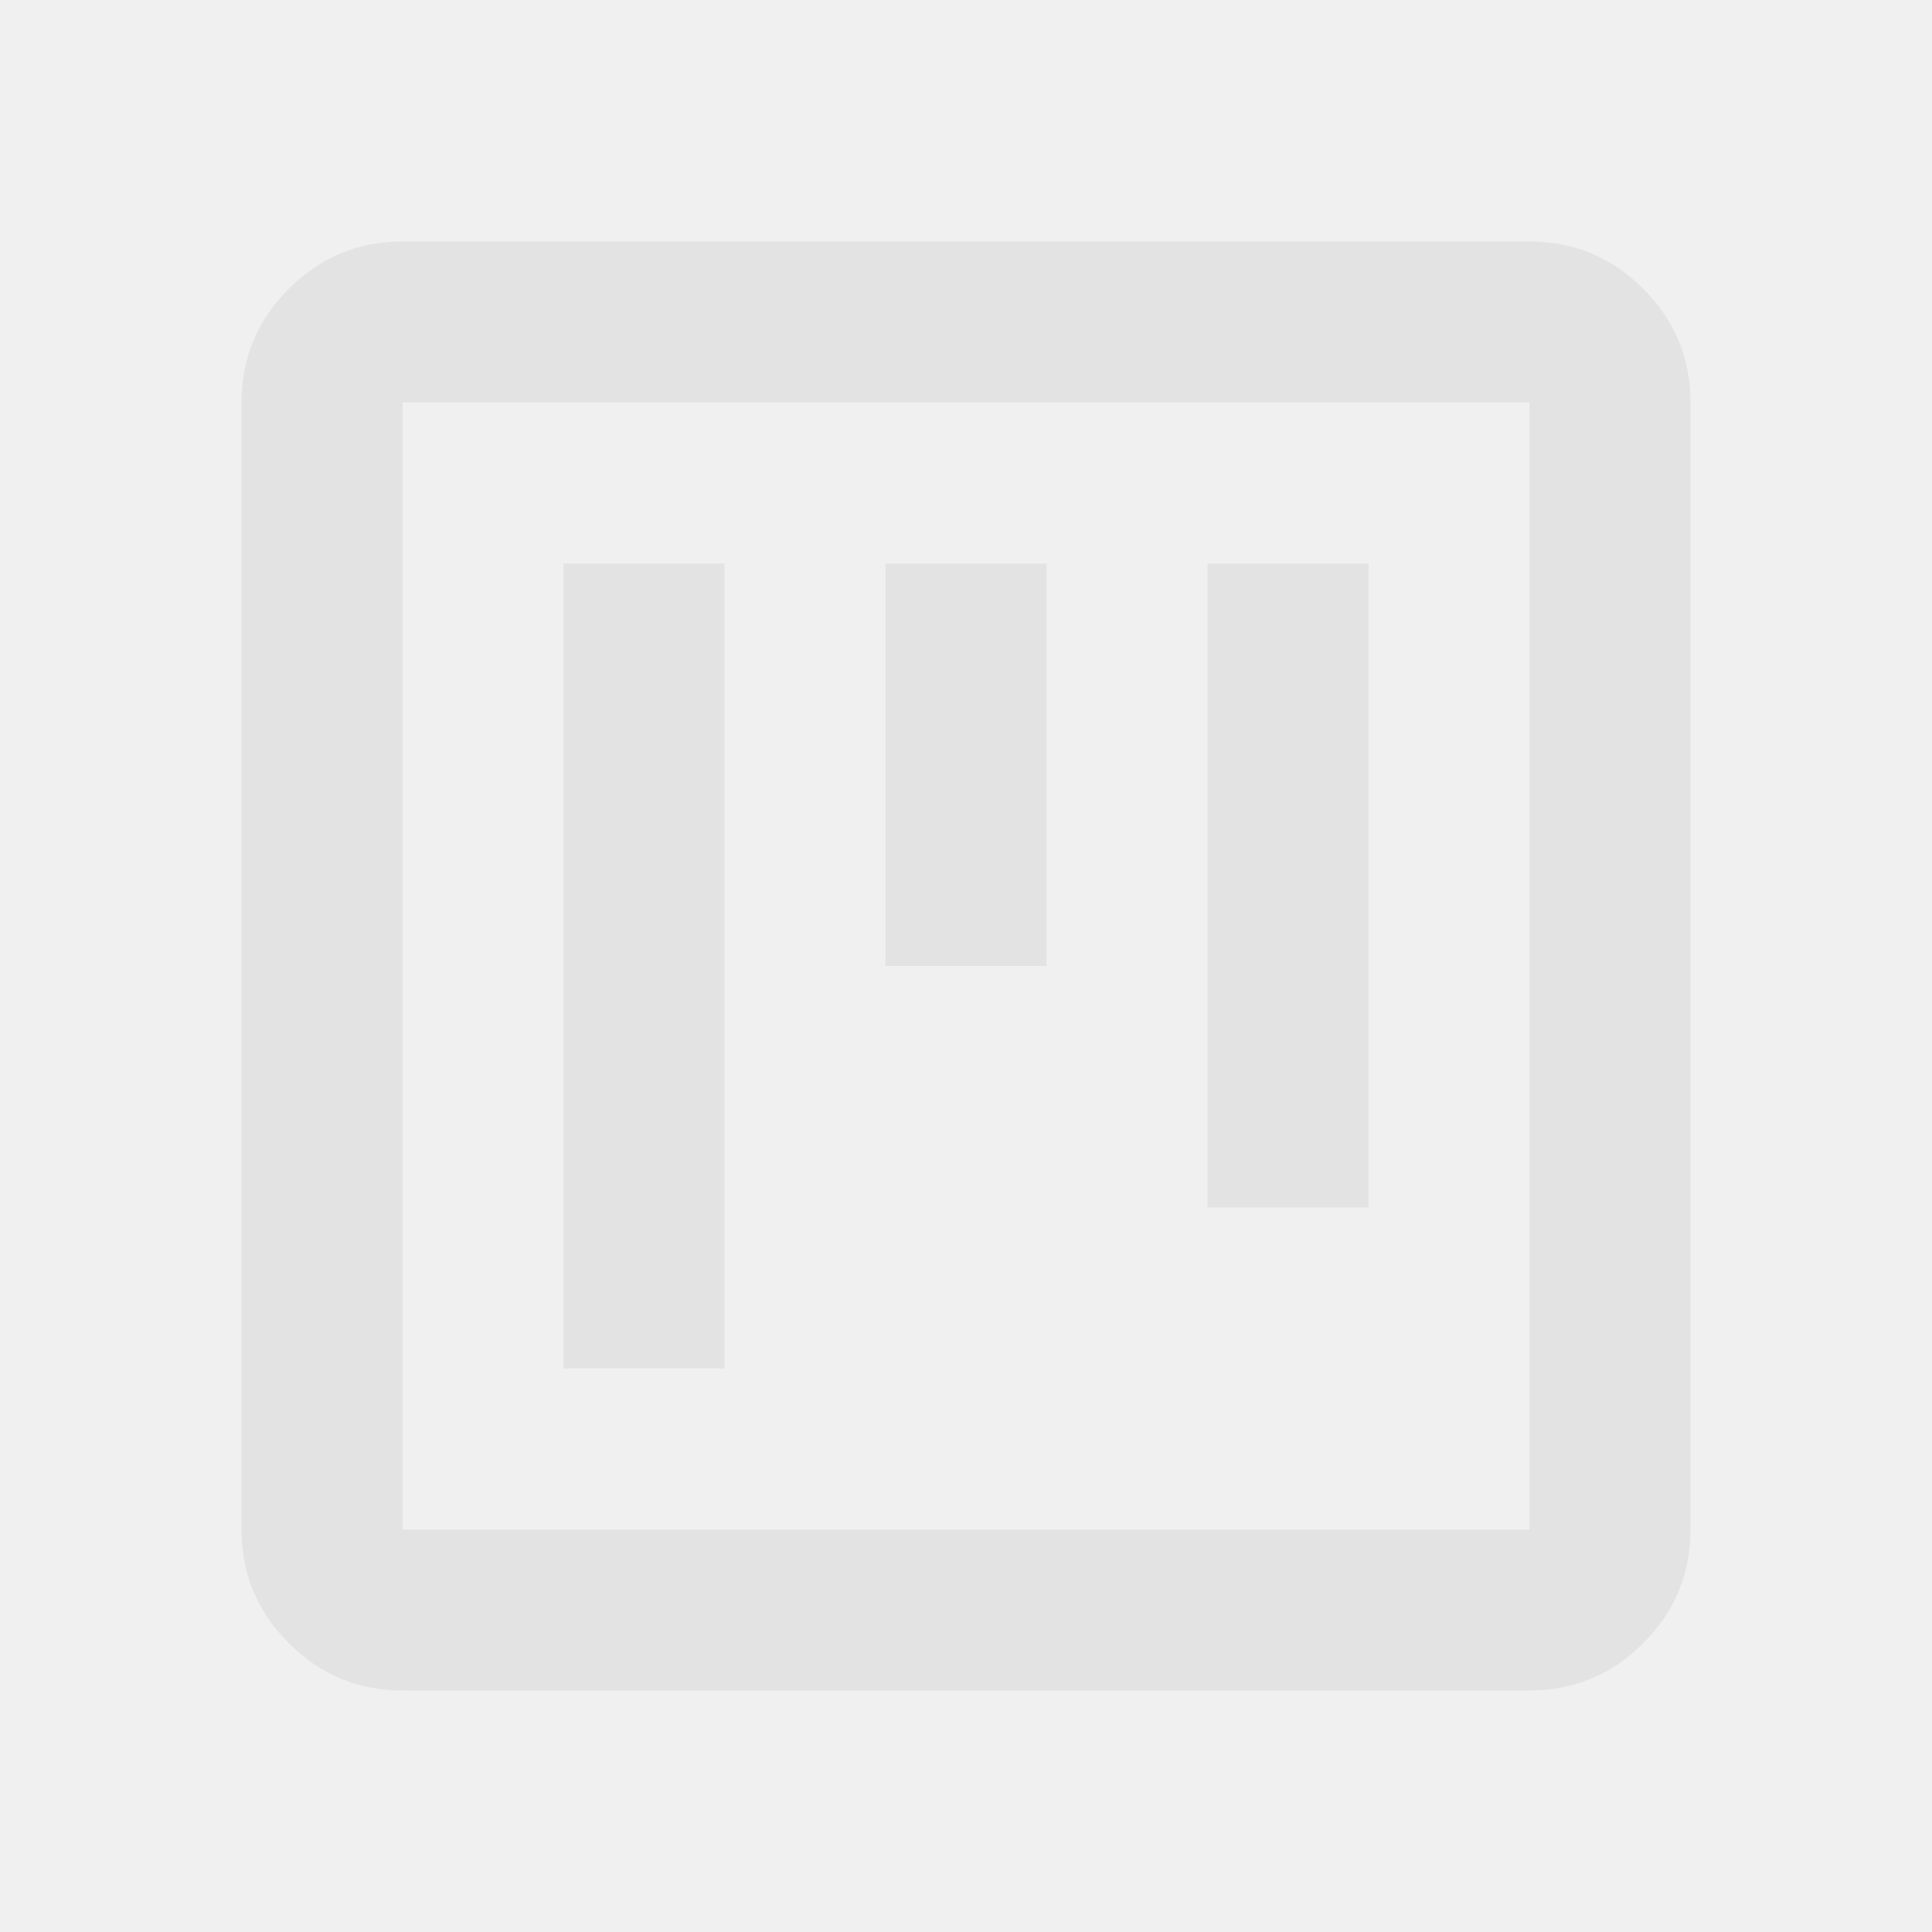
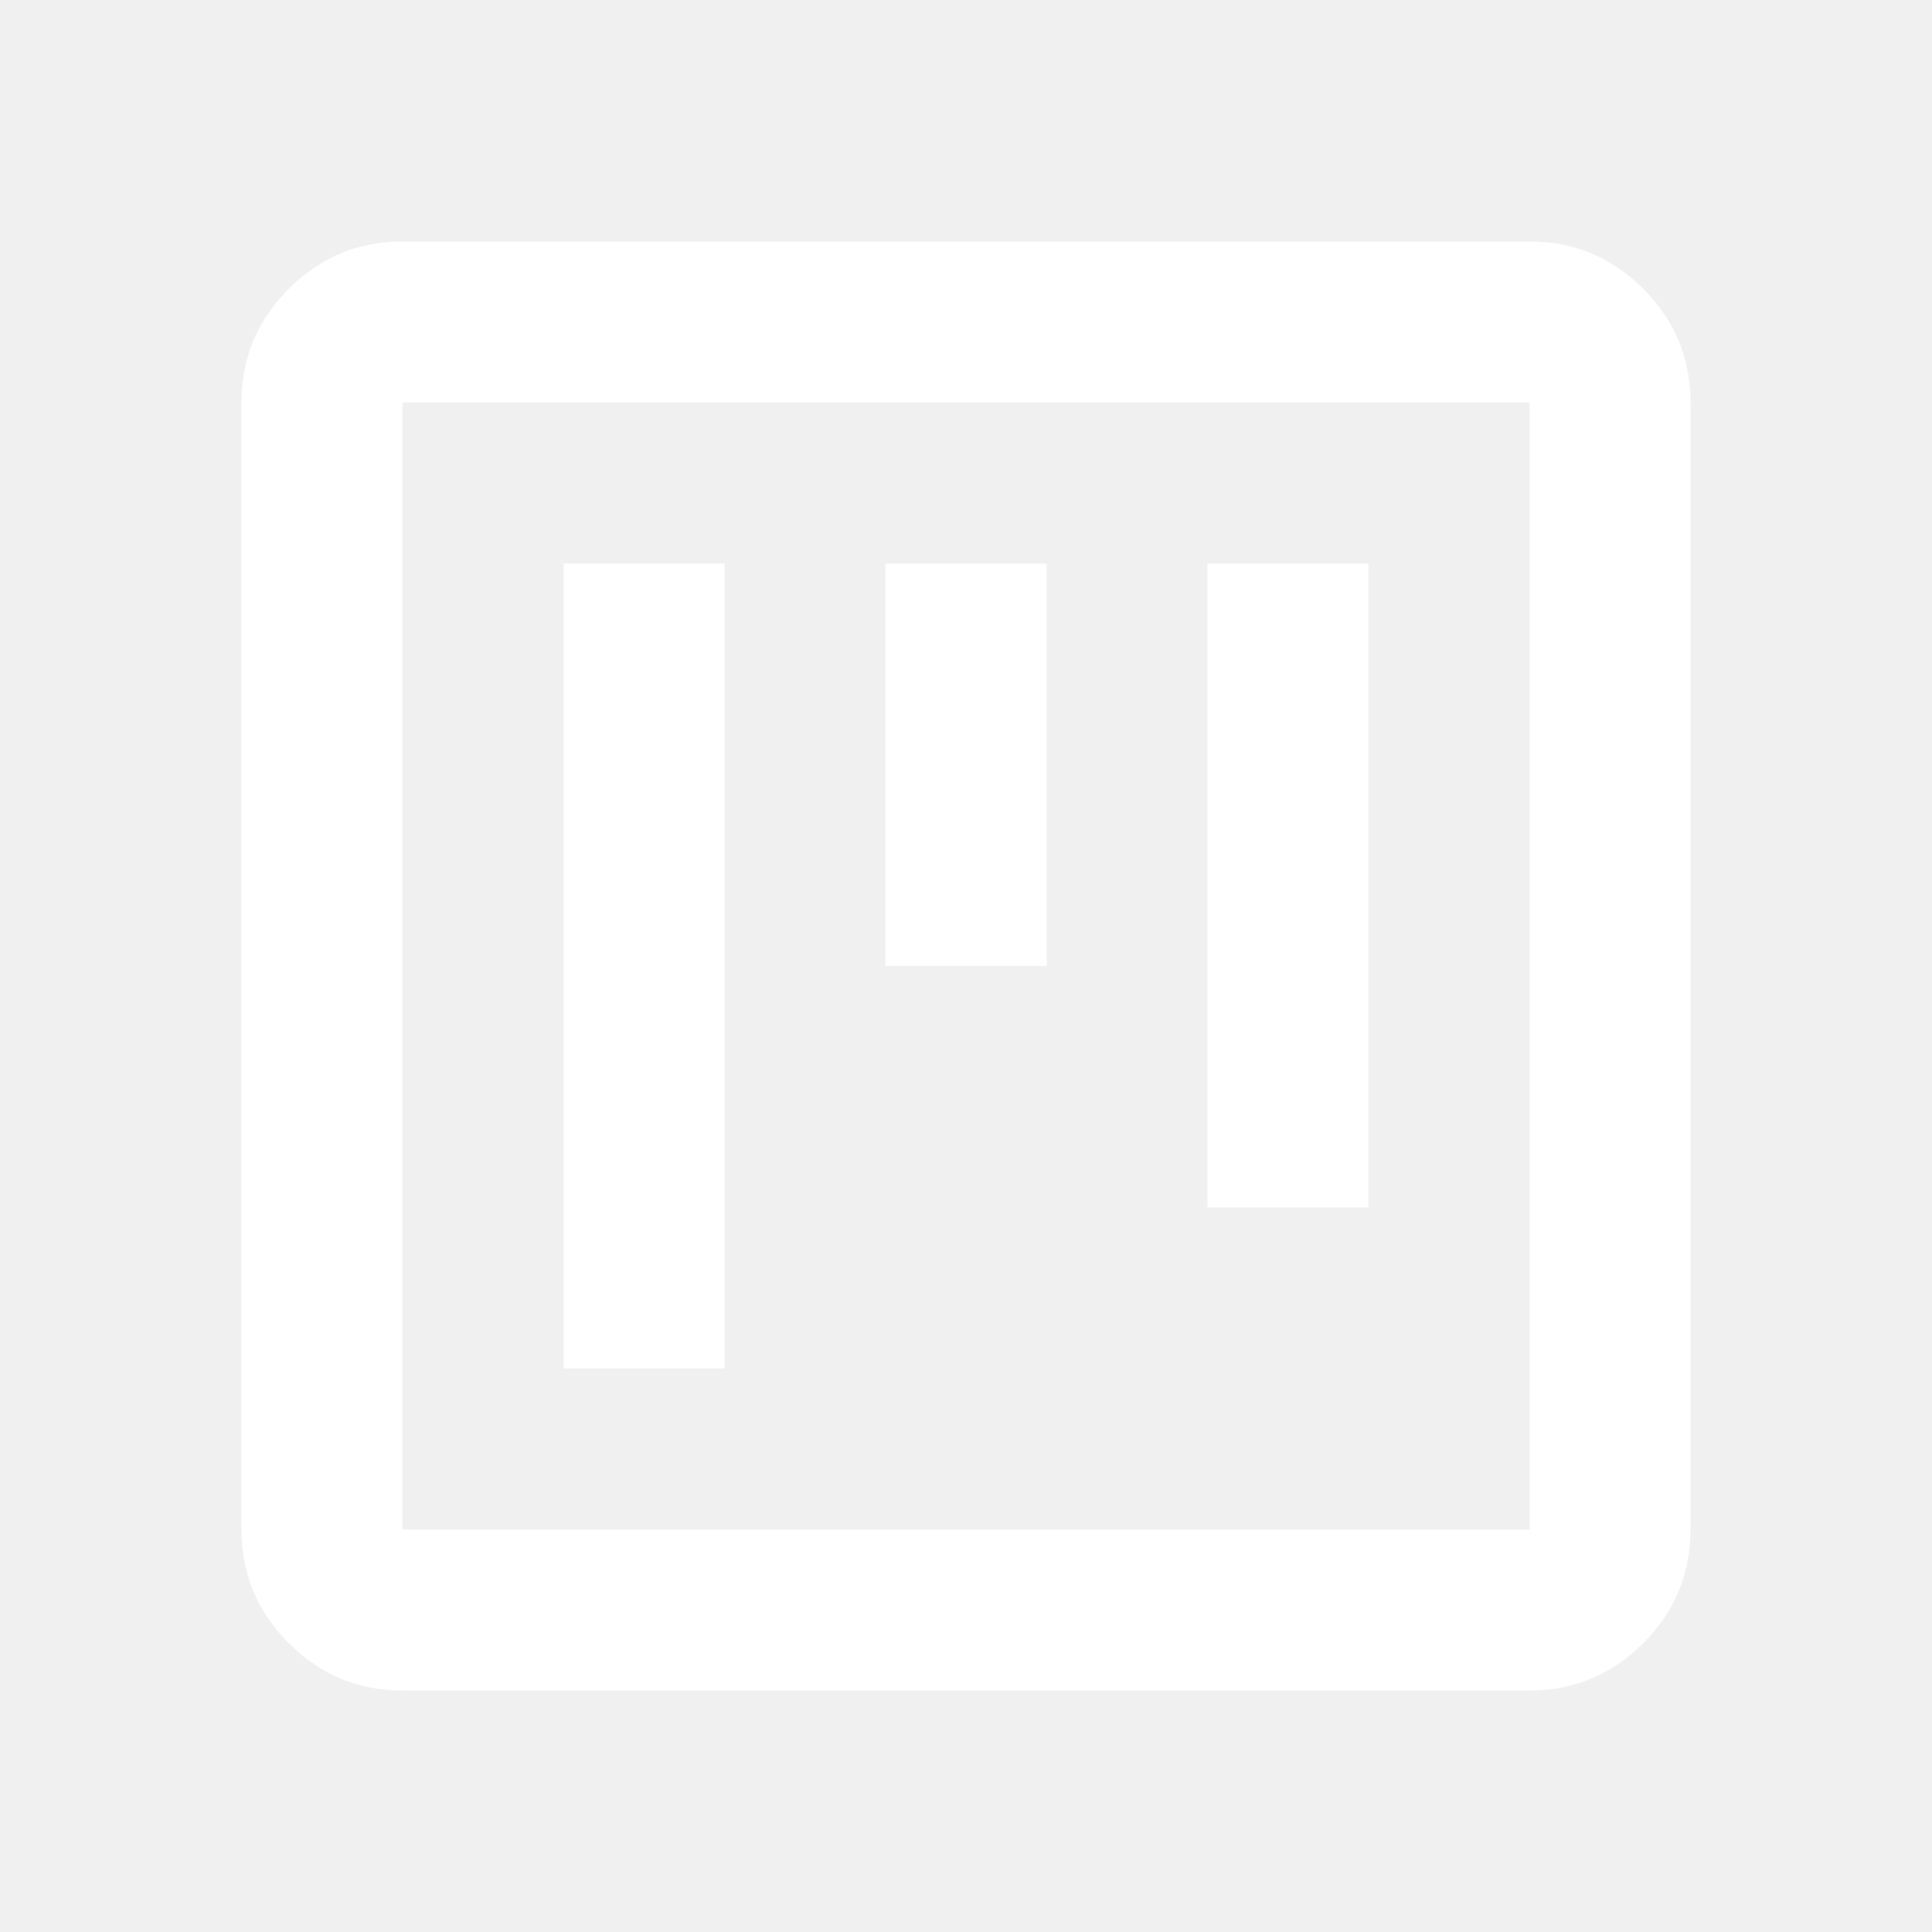
- <svg xmlns="http://www.w3.org/2000/svg" height="24px" viewBox="0 -960 960 960" width="24px" fill="#e3e3e3">
+ <svg xmlns="http://www.w3.org/2000/svg" height="24px" viewBox="0 -960 960 960" width="24px" fill="#FFFFFF">
  <path d="M280-280h80v-400h-80v400Zm320-80h80v-320h-80v320ZM440-480h80v-200h-80v200ZM200-120q-33 0-56.5-23.5T120-200v-560q0-33 23.5-56.5T200-840h560q33 0 56.5 23.5T840-760v560q0 33-23.5 56.5T760-120H200Zm0-80h560v-560H200v560Zm0-560v560-560Z" />
</svg>
